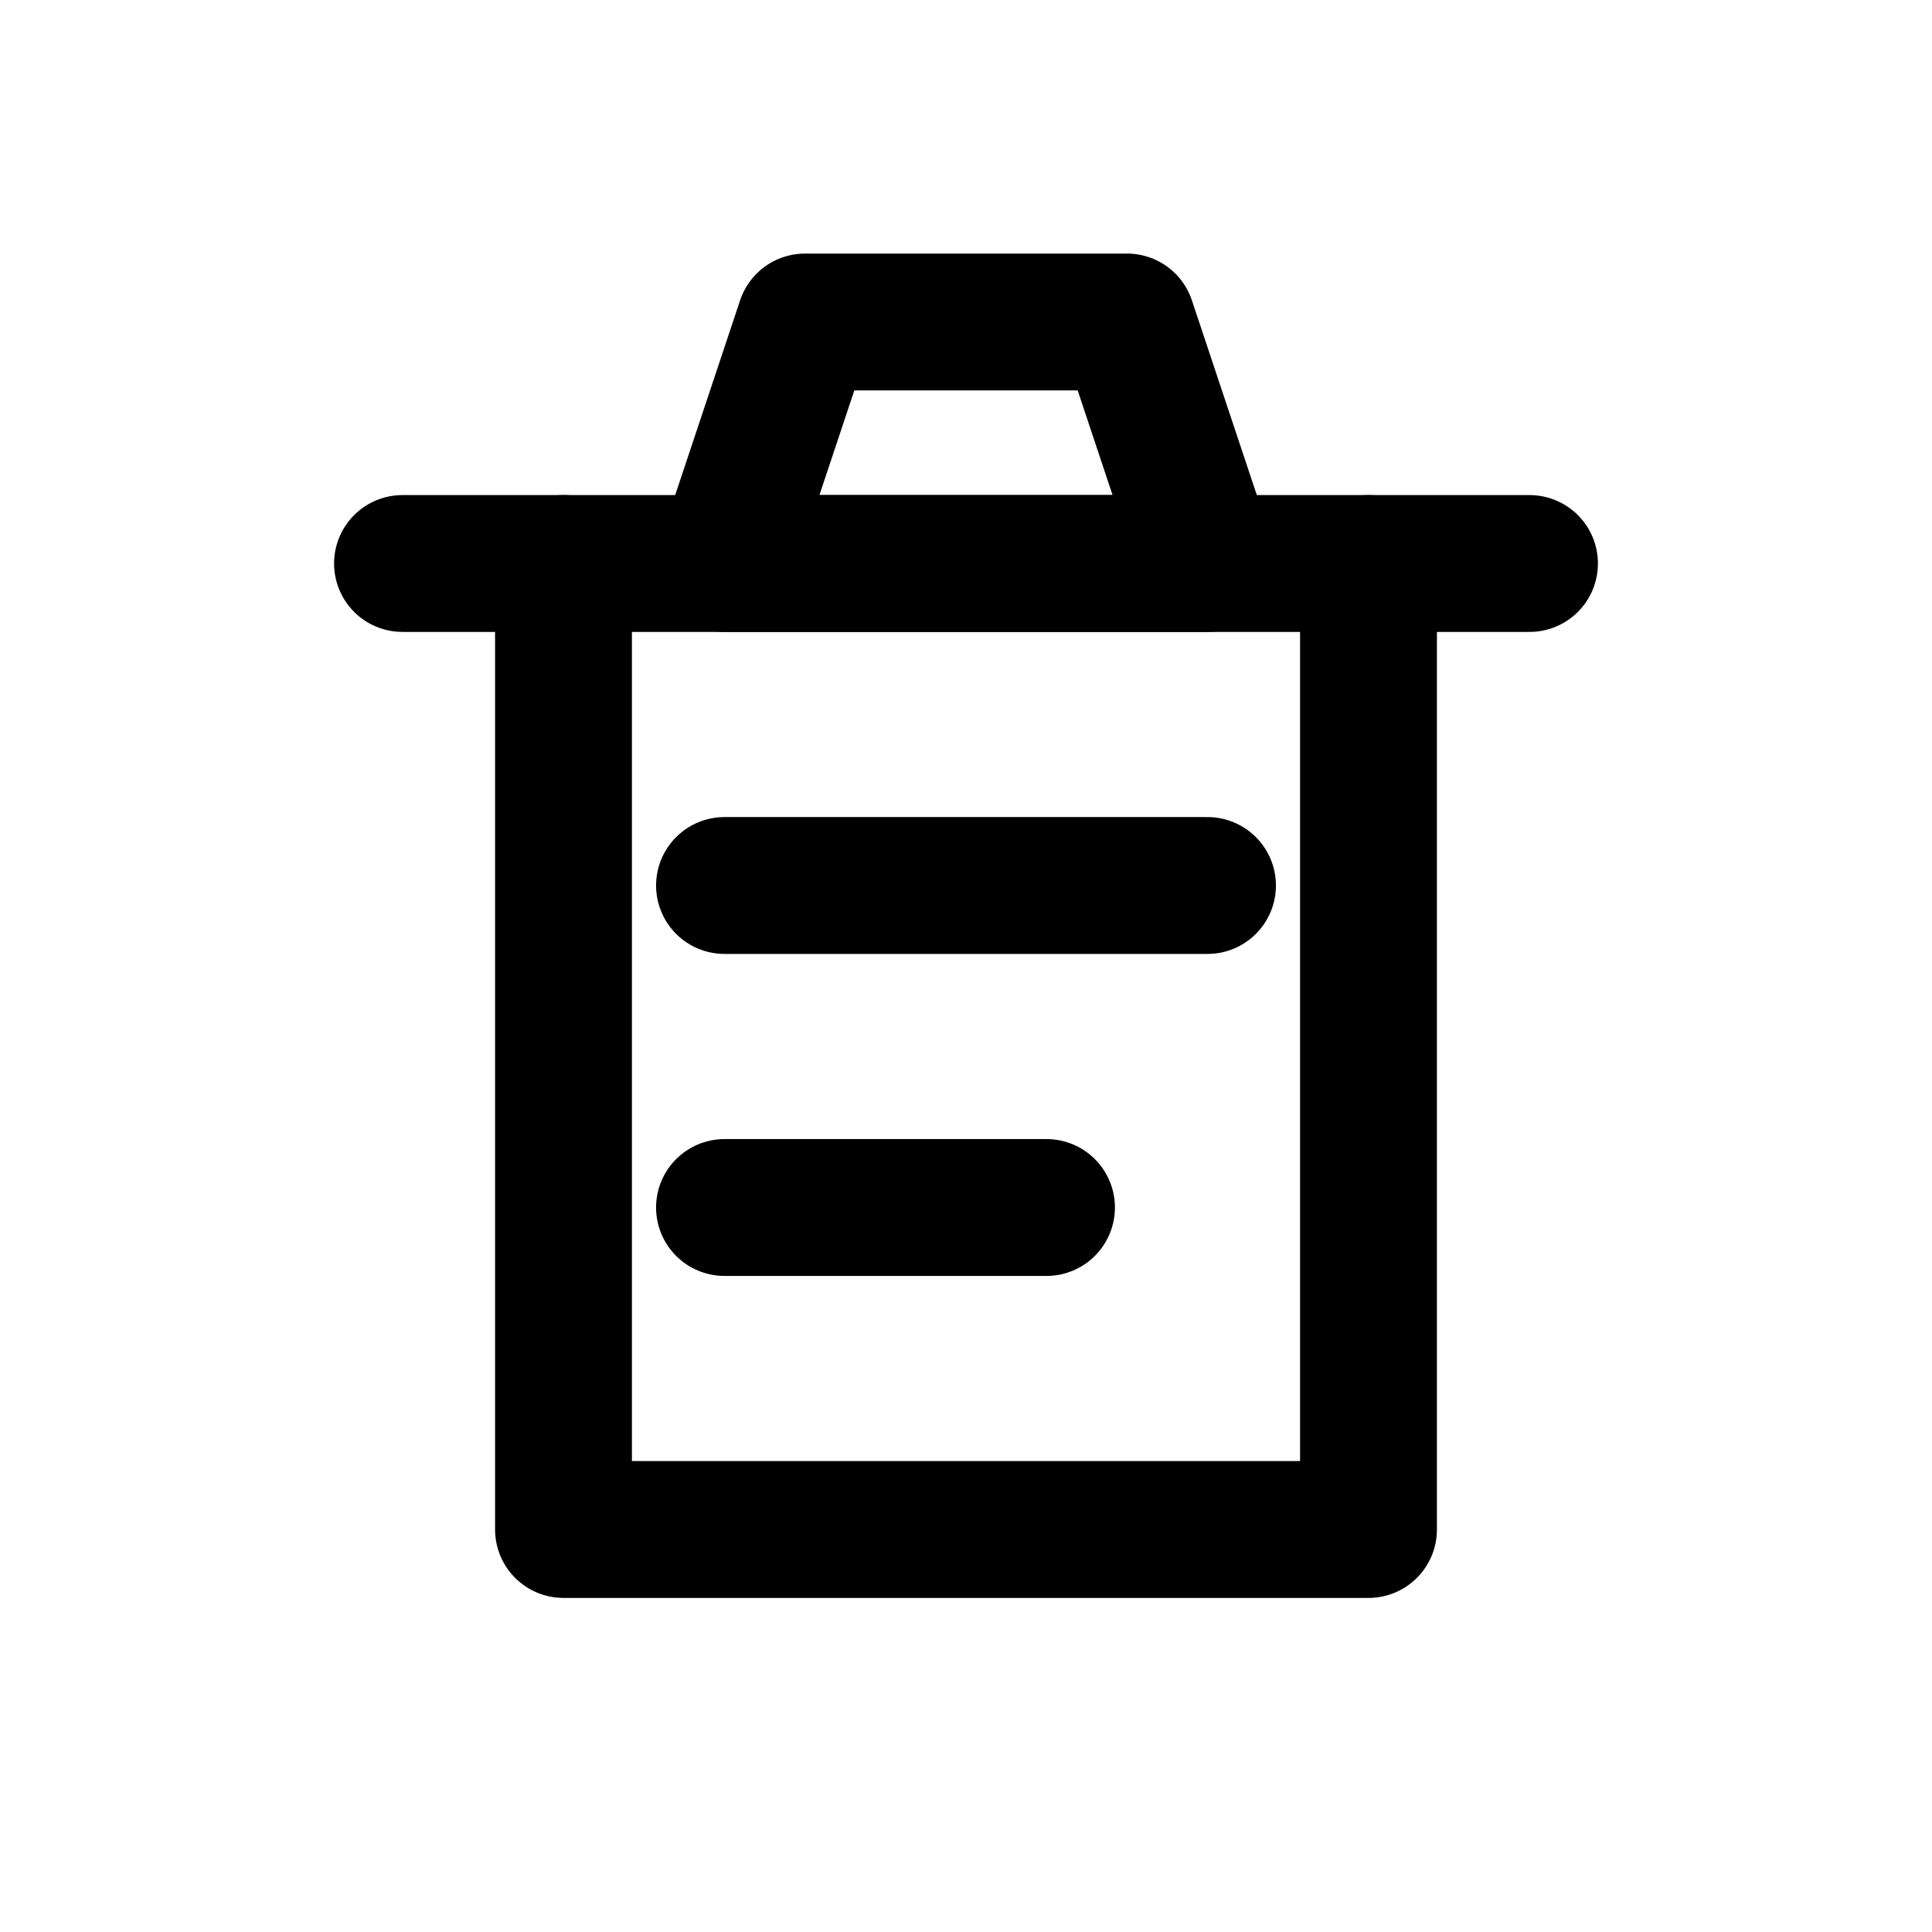
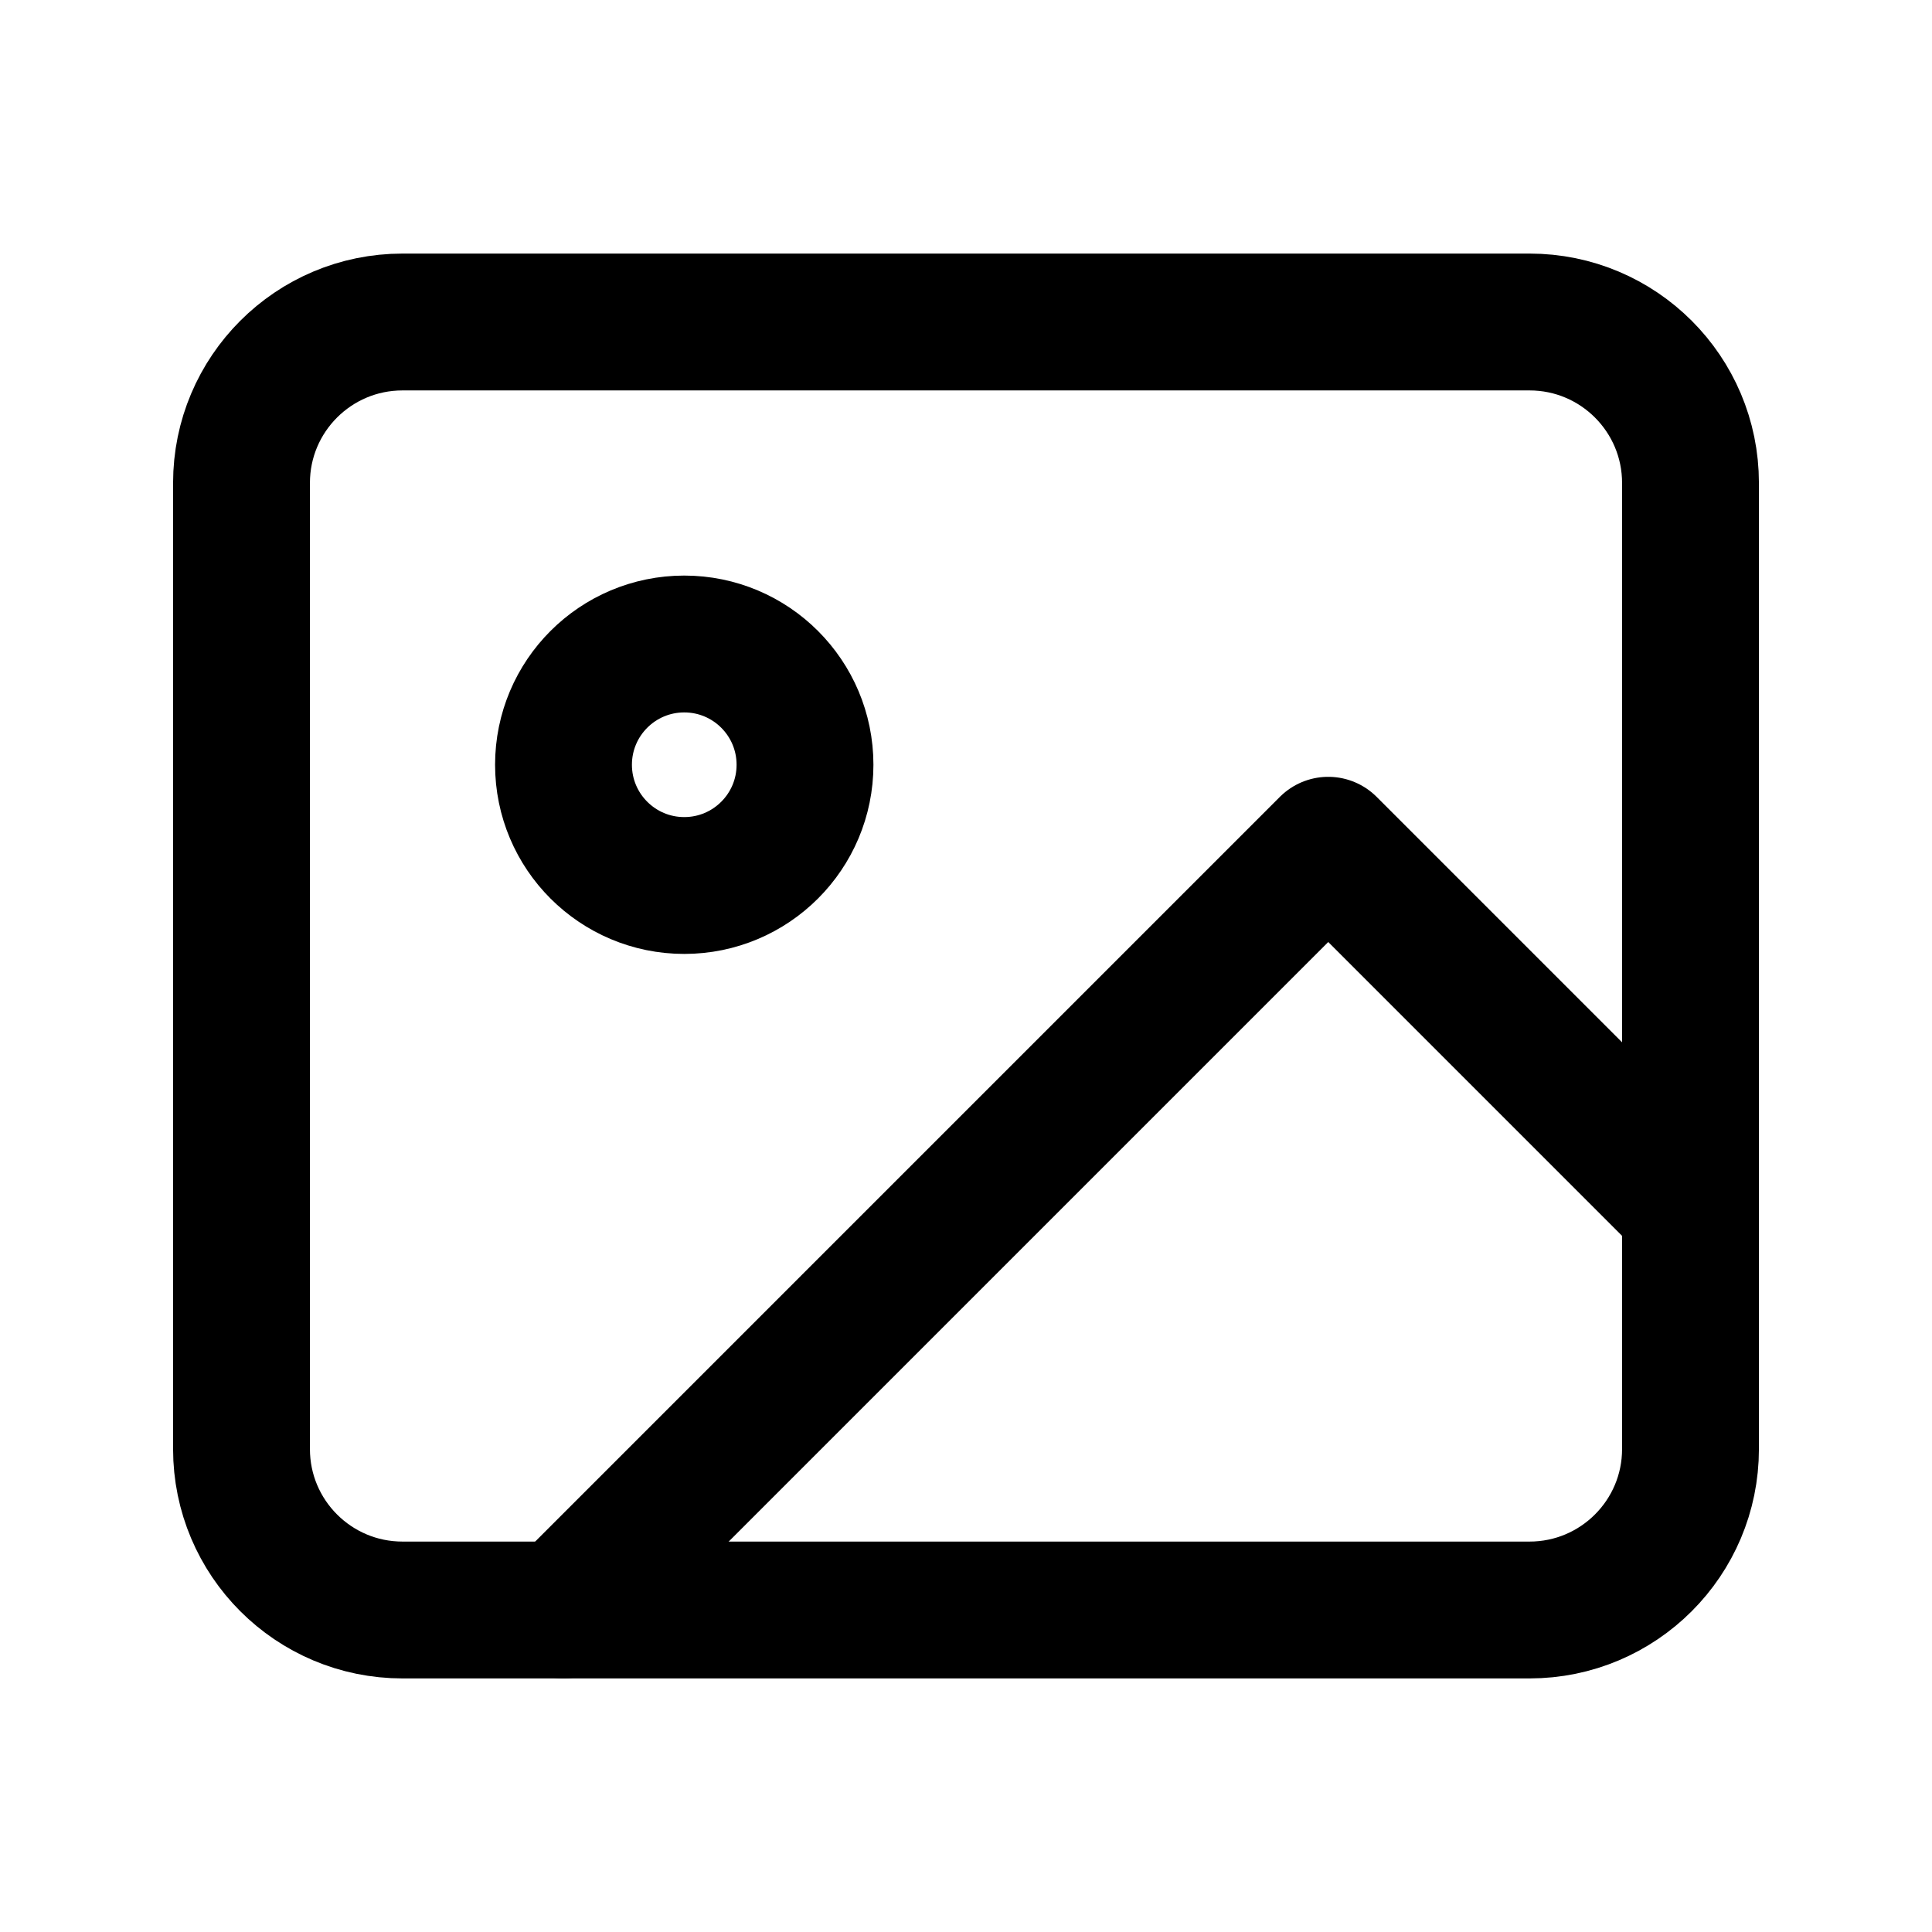
<svg xmlns="http://www.w3.org/2000/svg" viewBox="0 0 24 24" fill="none" stroke="currentColor" stroke-width="1.7" stroke-linecap="round" stroke-linejoin="round">
-   <path d="M5 7h14" />
-   <path d="M7 7v12h10V7" />
-   <path d="M9 11h6M9 15h4" />
-   <path d="M10 4h4l1 3H9l1-3z" />
+   <rect x="3" y="4" width="18" height="16" rx="2" />
+   <circle cx="8.5" cy="9.5" r="1.5" />
+   <path d="m21 15-4.5-4.5L7 20" />
</svg>
